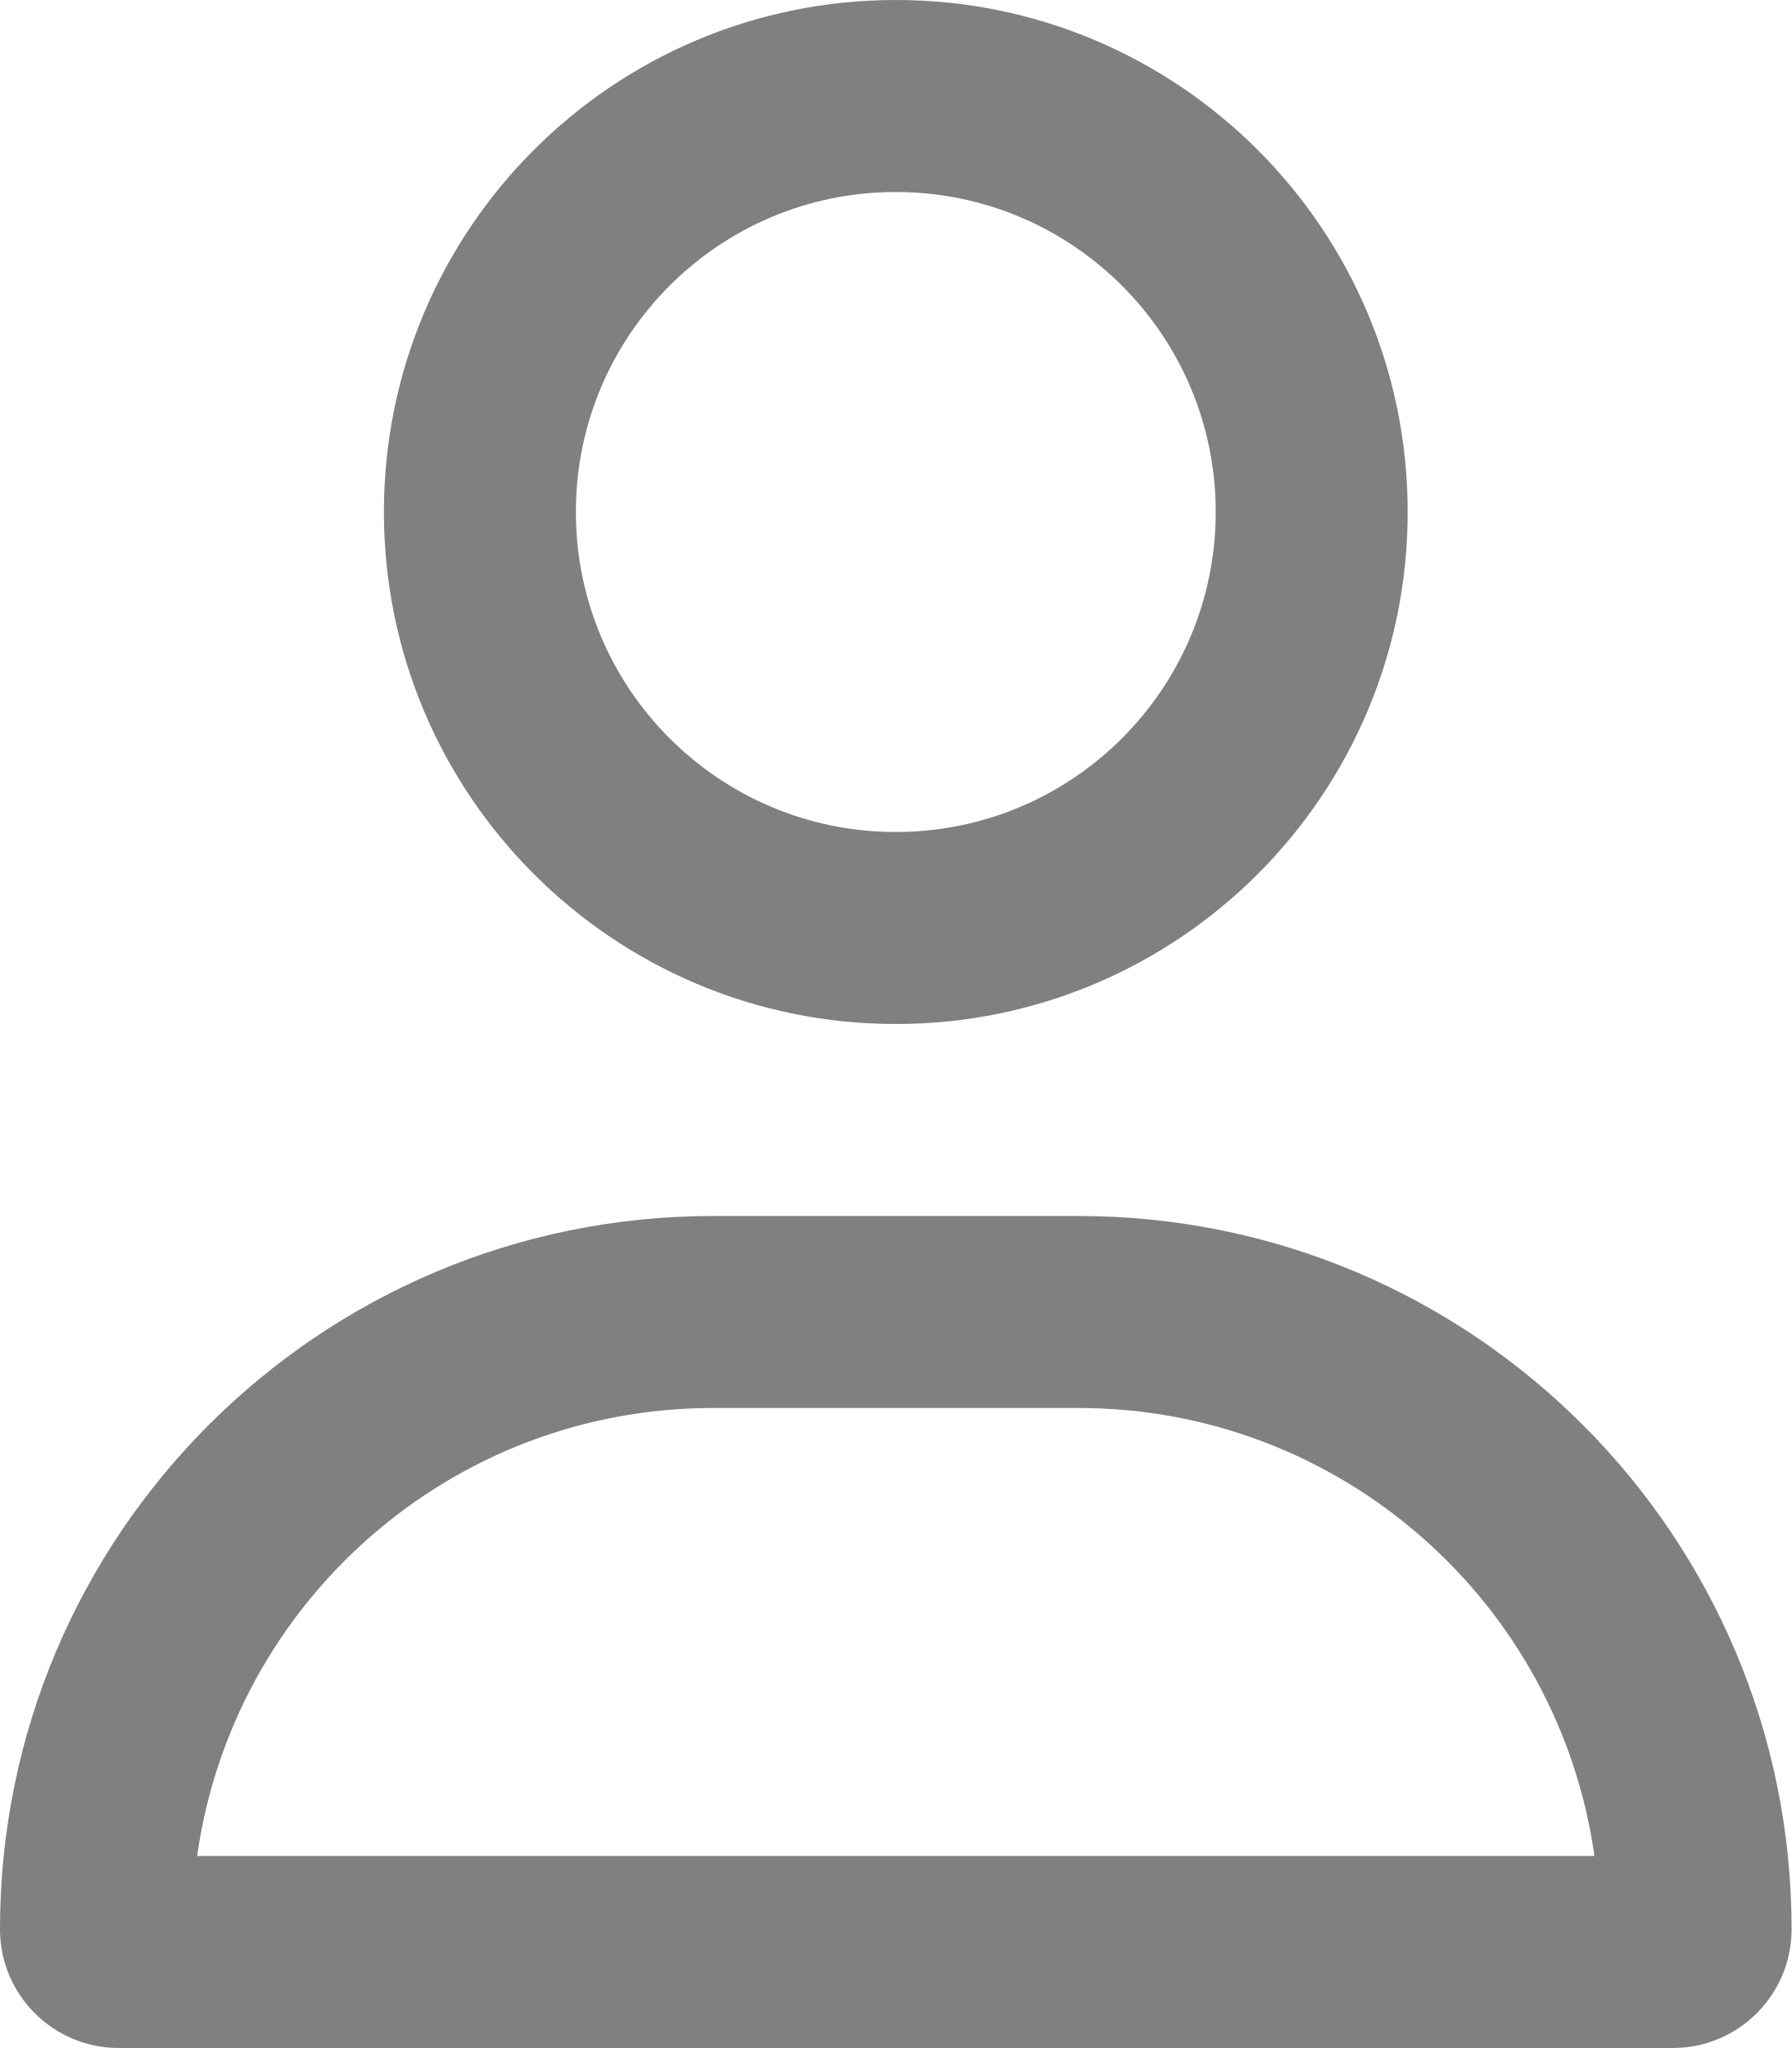
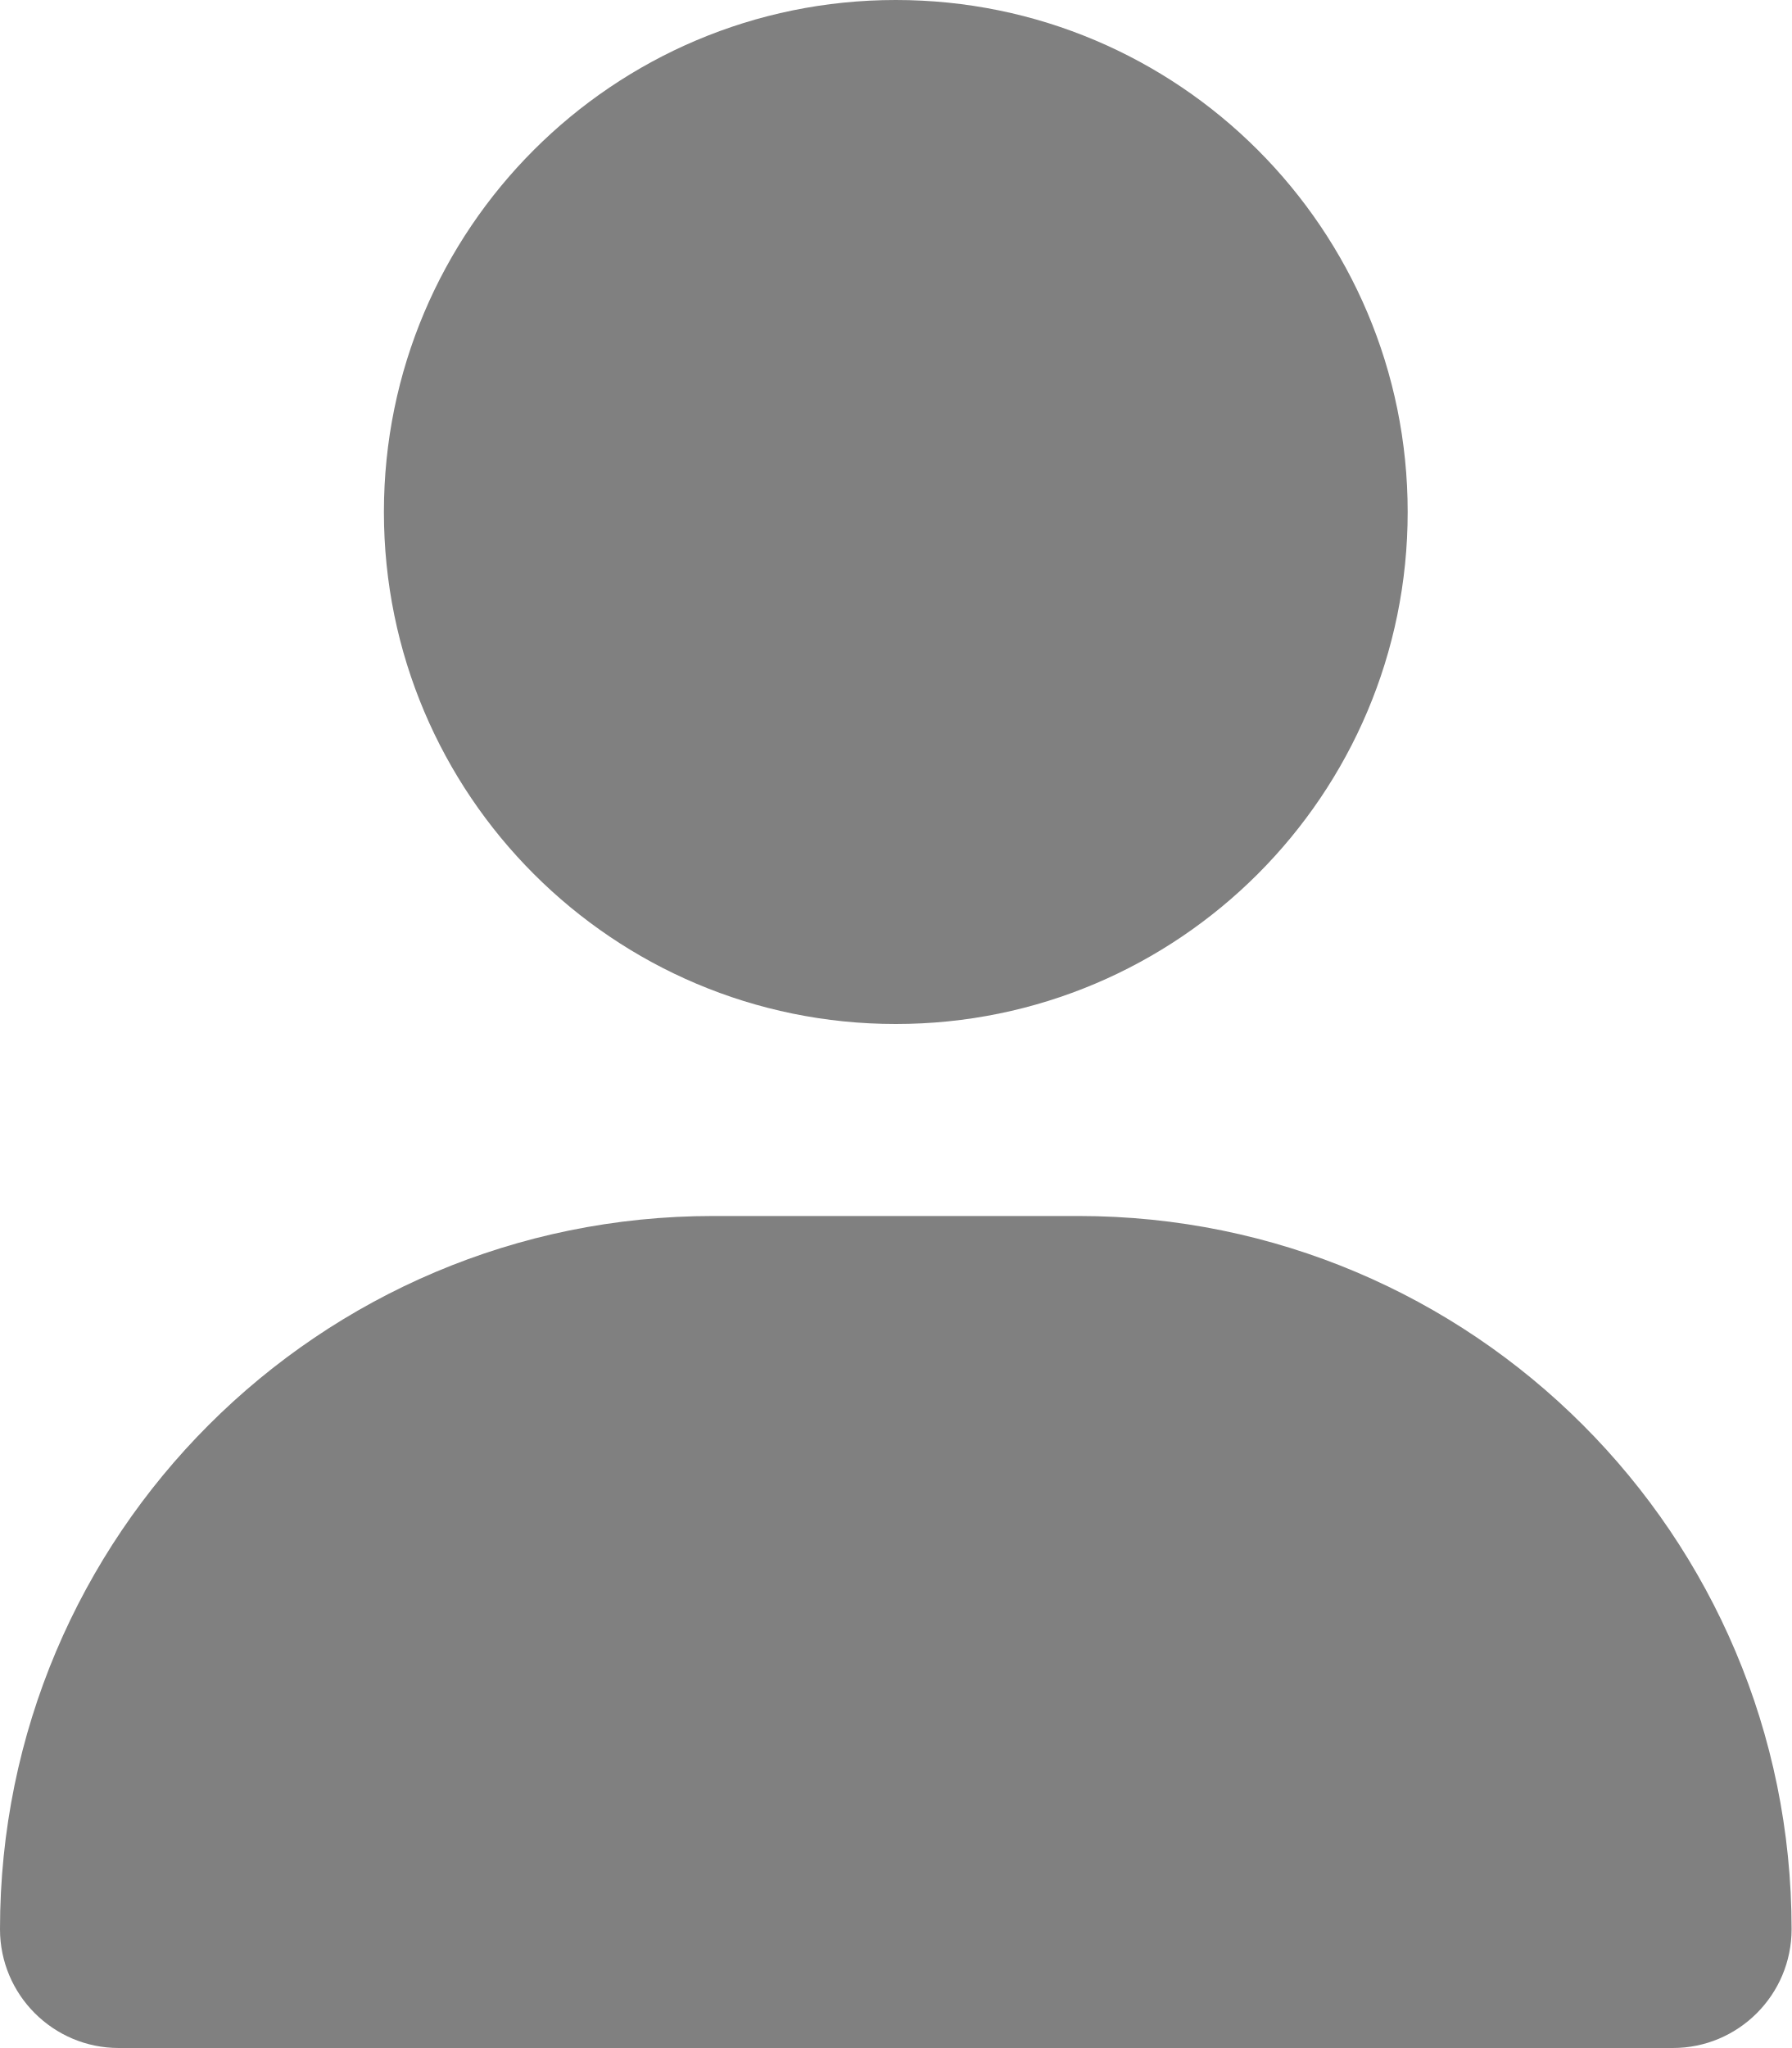
- <svg xmlns="http://www.w3.org/2000/svg" viewBox="0 0 448 512">
-   <path fill="#808080" d="M304 128a80 80 0 1 0 -160 0 80 80 0 1 0 160 0zM96 128a128 128 0 1 1 256 0A128 128 0 1 1 96 128zM49.3 464H398.7c-8.9-63.3-63.3-112-129-112H178.3c-65.7 0-120.1 48.7-129 112zM0 482.3C0 383.8 79.8 304 178.3 304h91.4C368.2 304 448 383.8 448 482.3c0 16.4-13.3 29.7-29.7 29.7H29.7C13.3 512 0 498.7 0 482.3z" />
+ <svg xmlns="http://www.w3.org/2000/svg" viewBox="0 0 448 512" fill="#808080">
+   <path d="M224 256A128 128 0 1 0 224 0a128 128 0 1 0 0 256zm-45.7 48C79.8 304 0 383.8 0 482.3C0 498.7 13.3 512 29.7 512l388.6 0c16.4 0 29.7-13.3 29.7-29.7C448 383.8 368.2 304 269.7 304l-91.4 0z" />
</svg>
